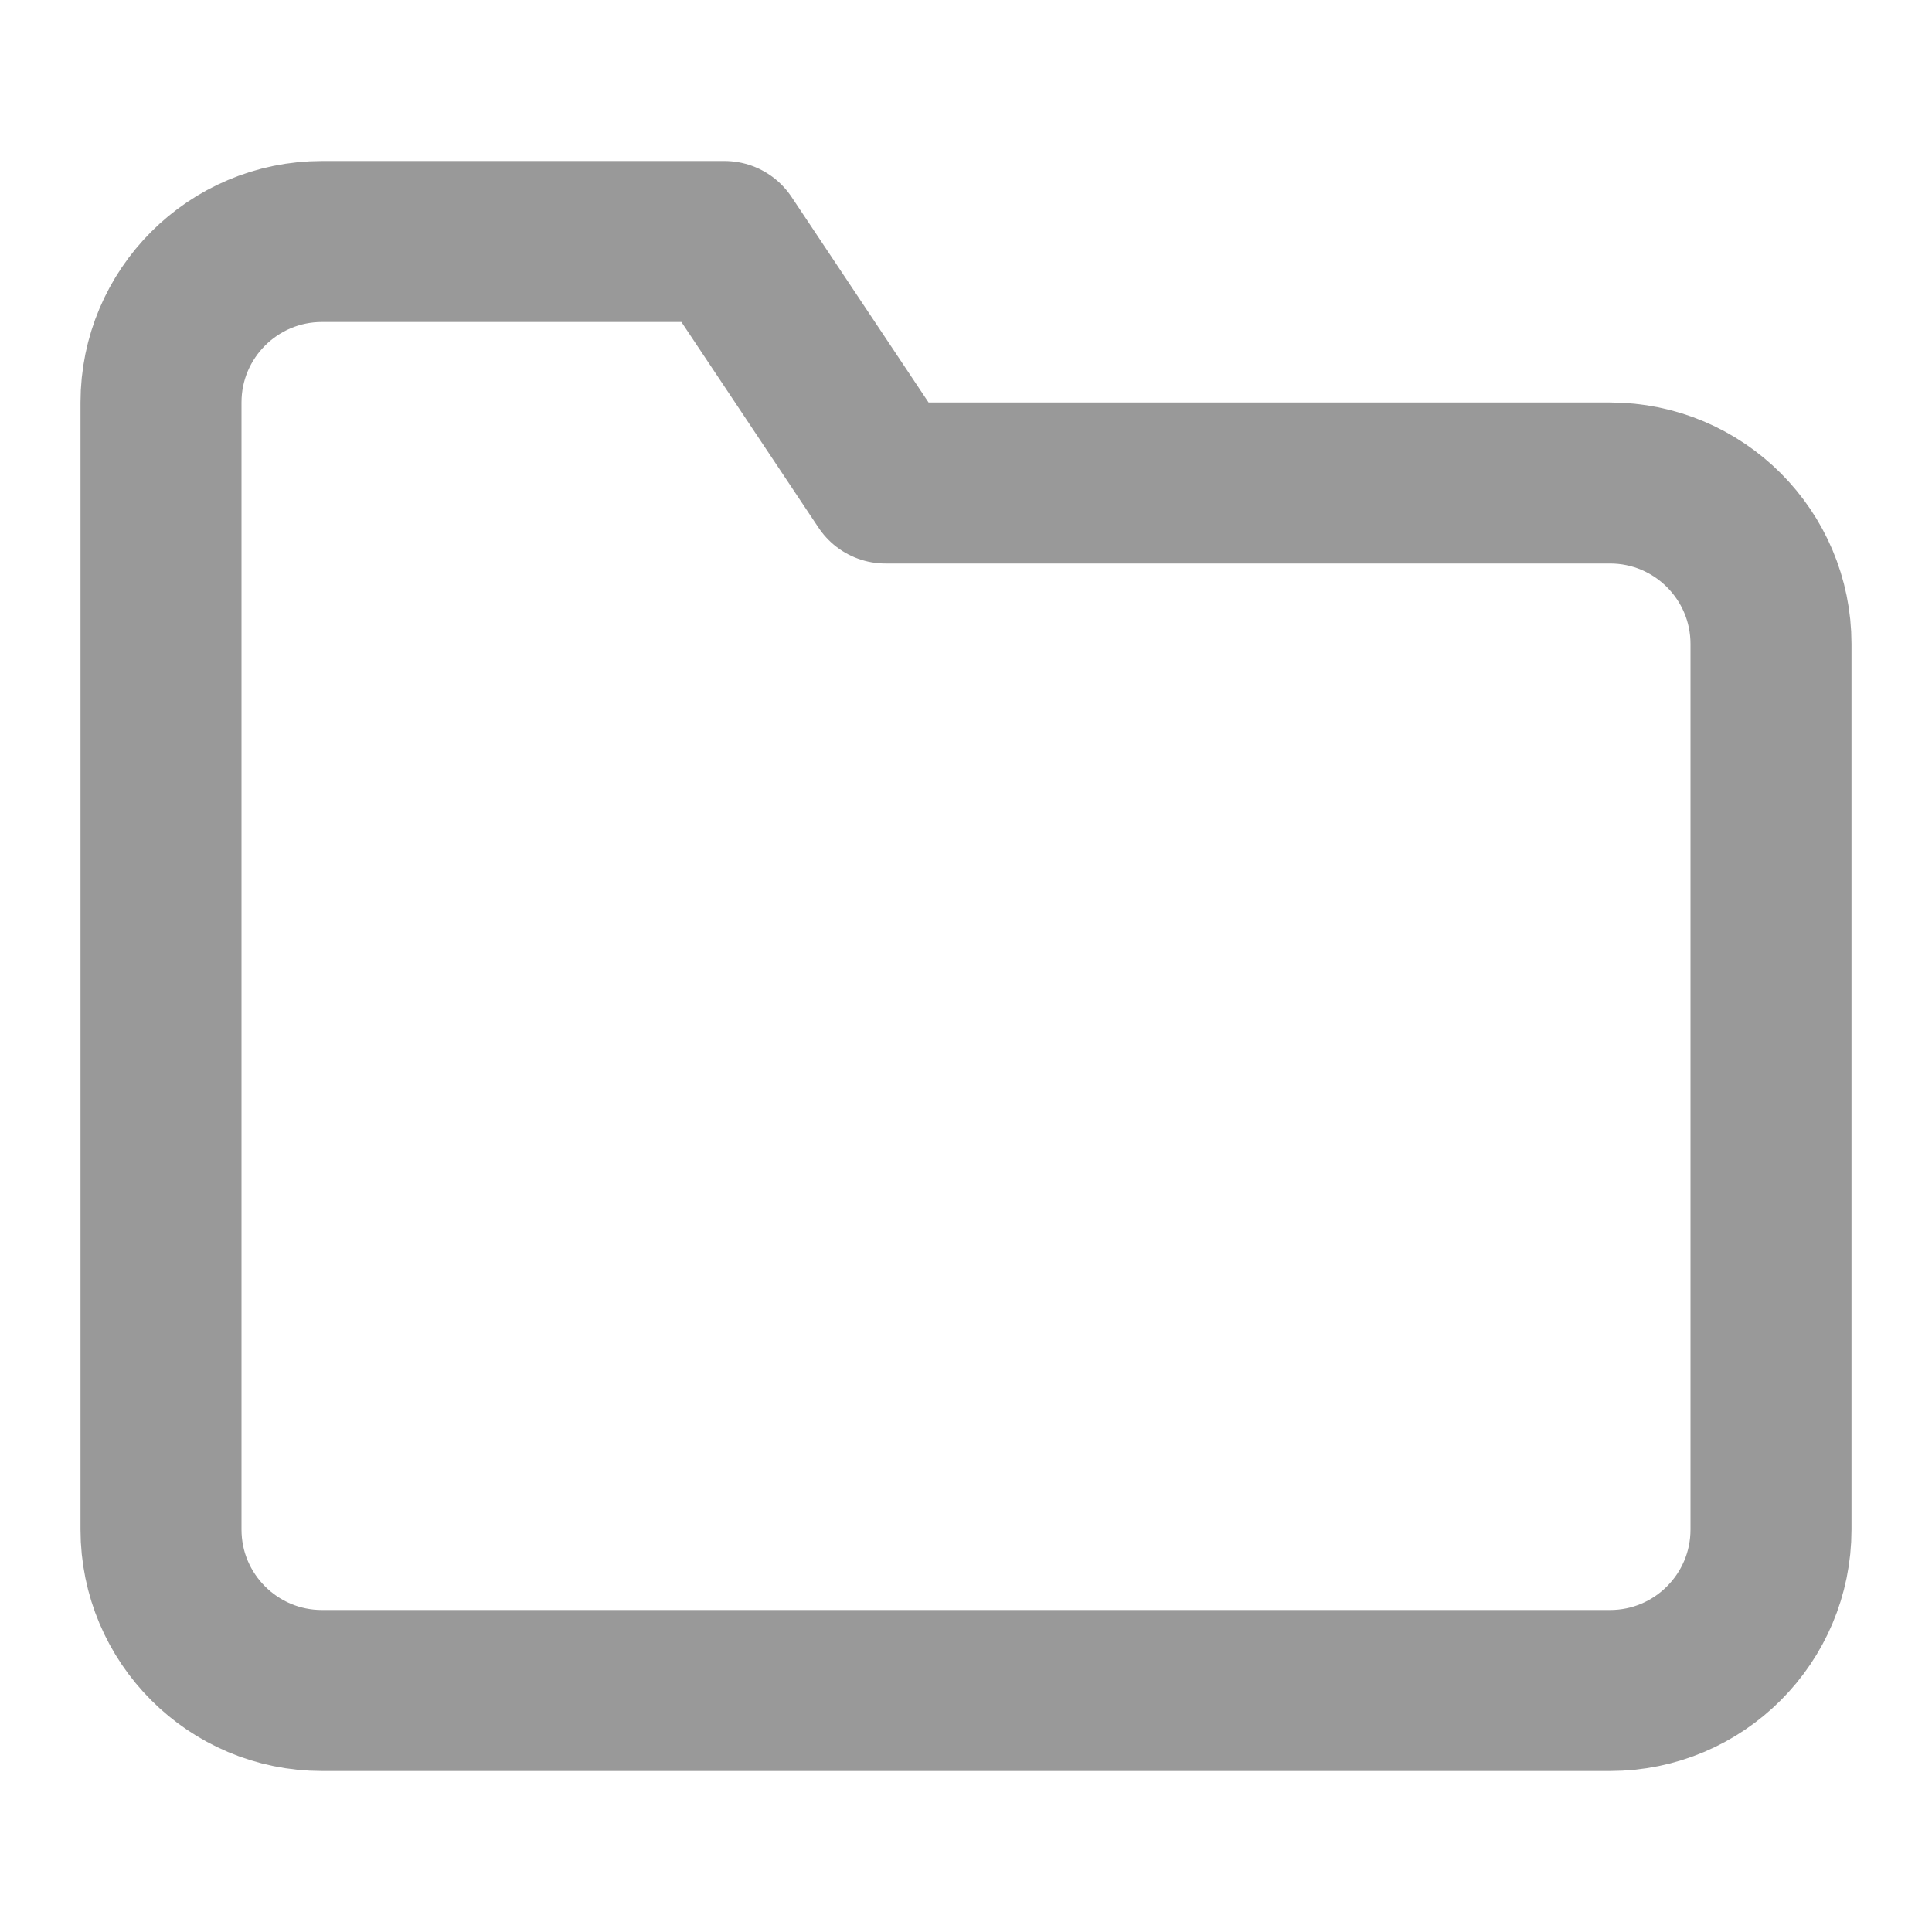
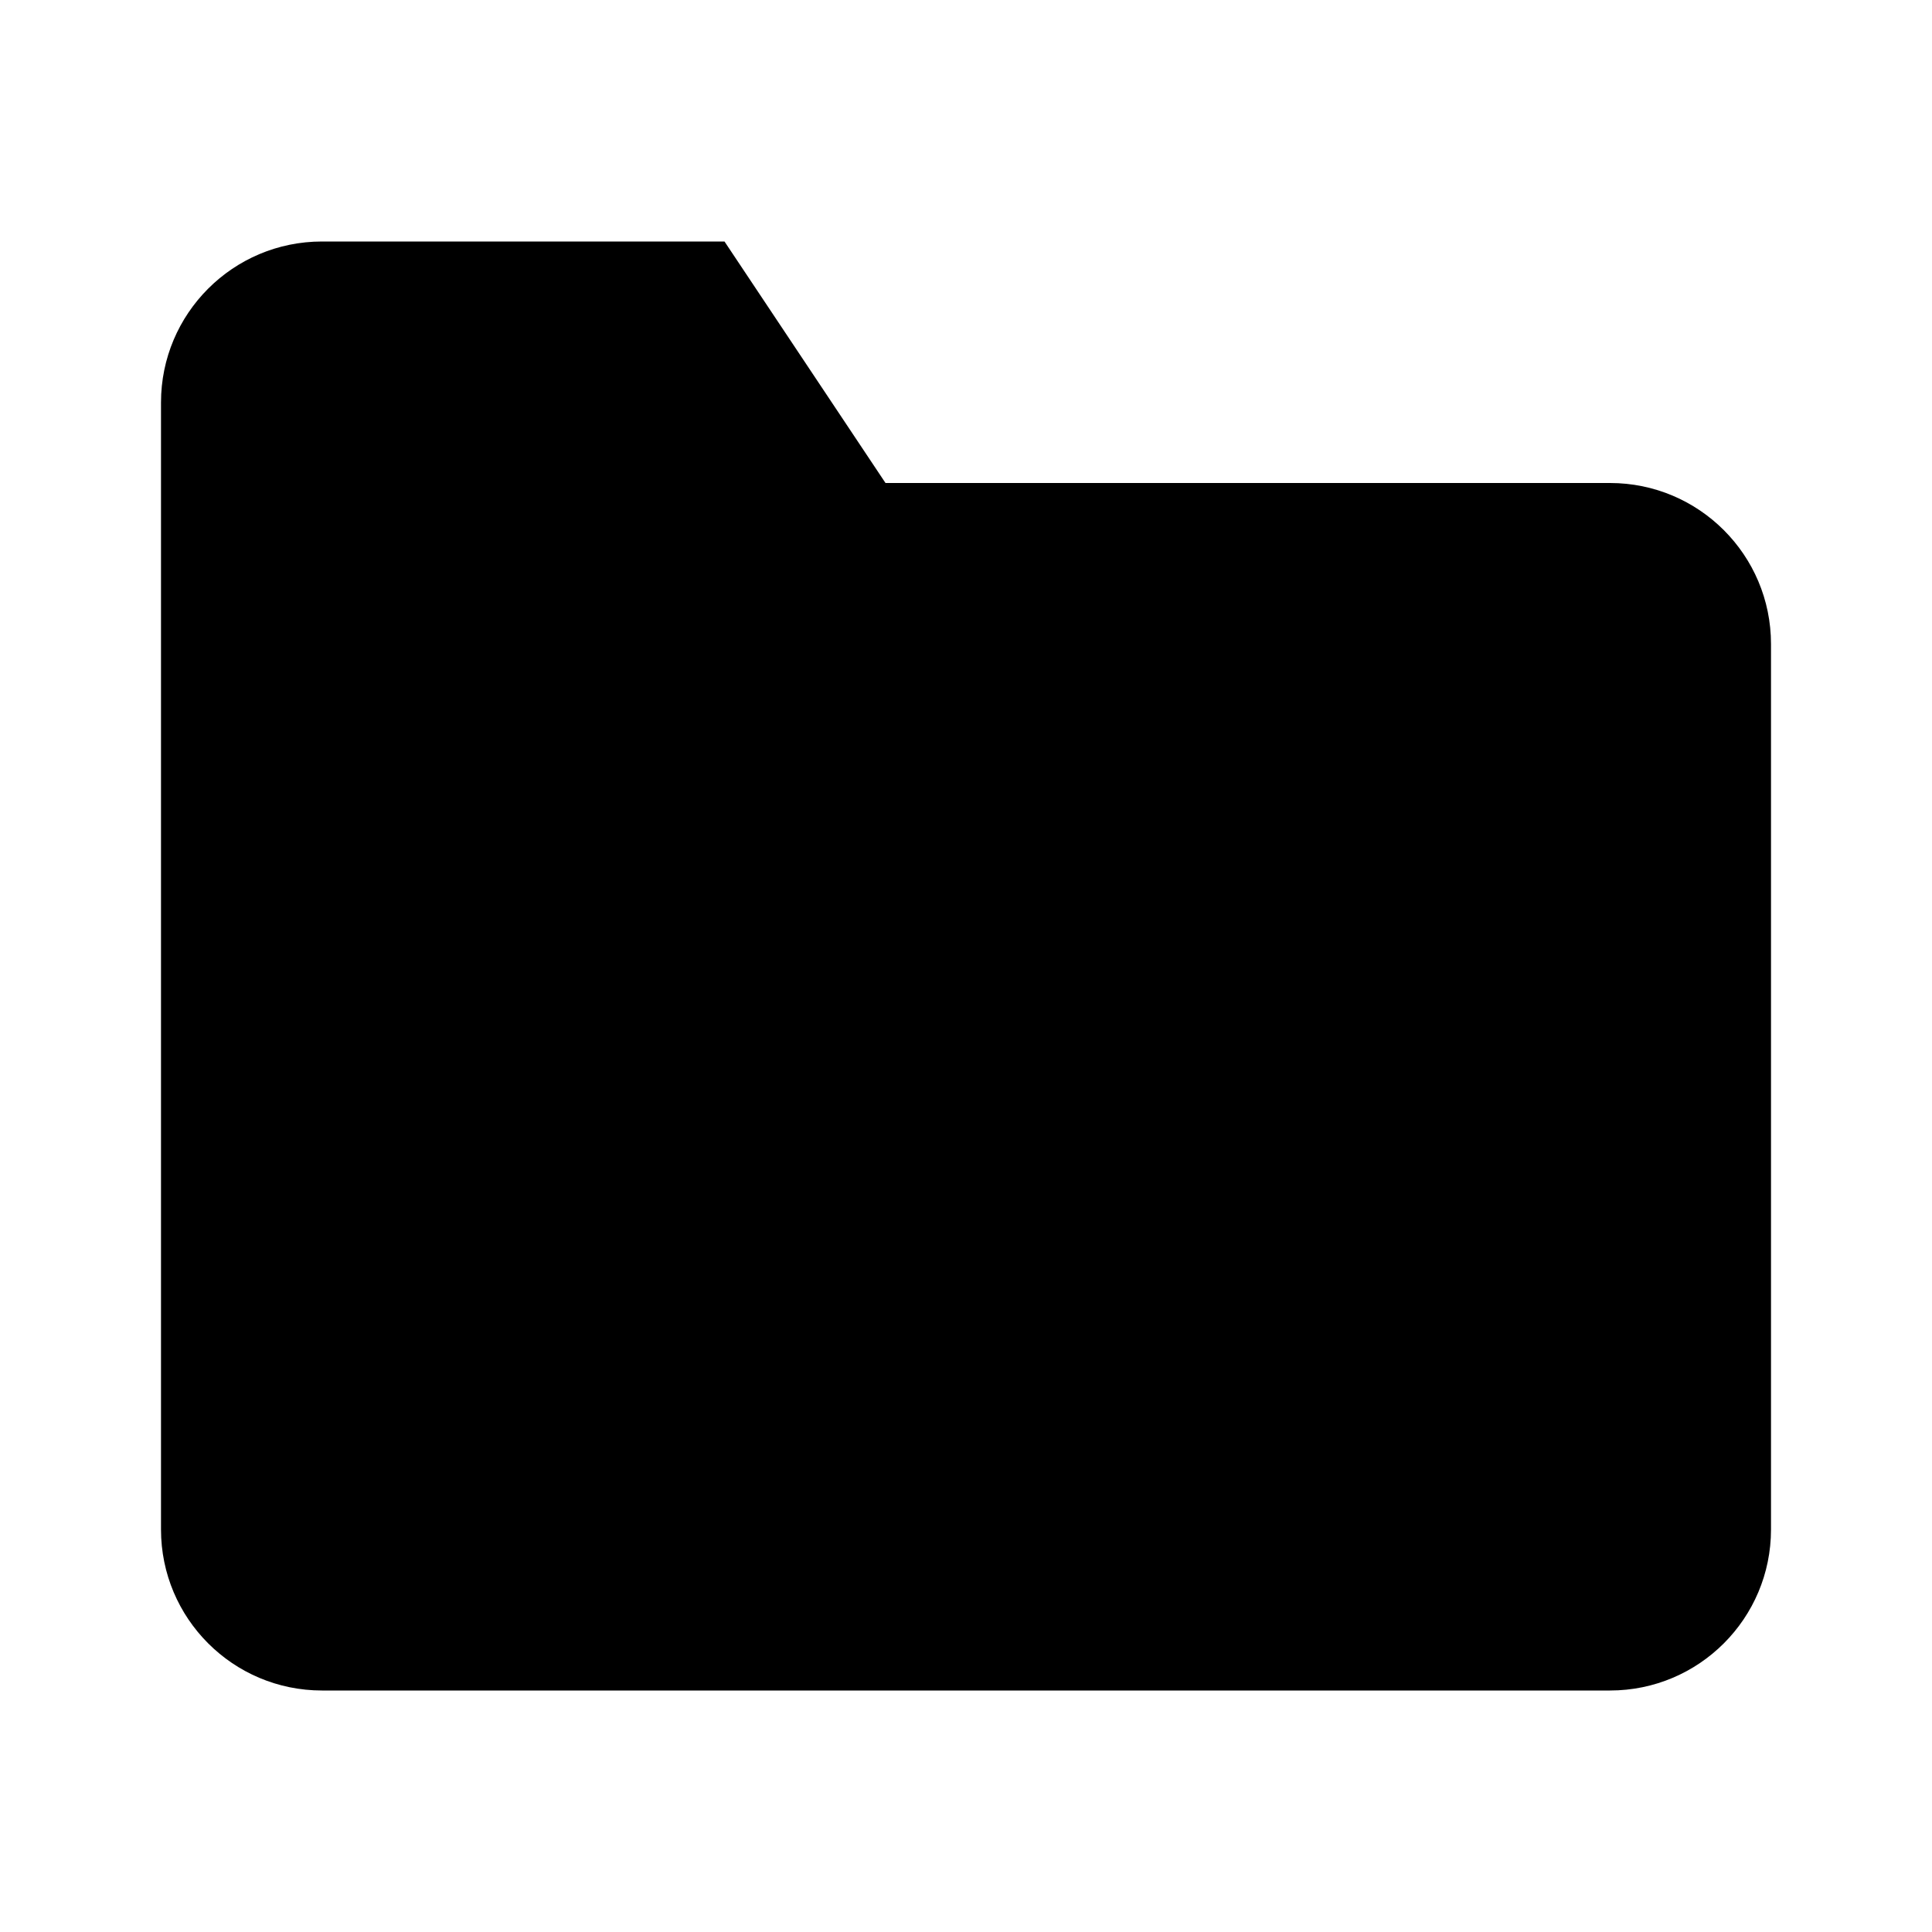
- <svg xmlns="http://www.w3.org/2000/svg" width="24" height="24" viewBox="0 0 24 24" fill="none" stroke="#999" stroke-width="2" stroke-linecap="round" stroke-linejoin="round" class="feather feather-folder">
+ <svg xmlns="http://www.w3.org/2000/svg" width="24" height="24" viewBox="0 0 24 24" stroke-width="2" stroke-linecap="round" stroke-linejoin="round" class="feather feather-folder">
  <path d="M22 19a2 2 0 0 1-2 2H4a2 2 0 0 1-2-2V5a2 2 0 0 1 2-2h5l2 3h9a2 2 0 0 1 2 2z" />
</svg>
